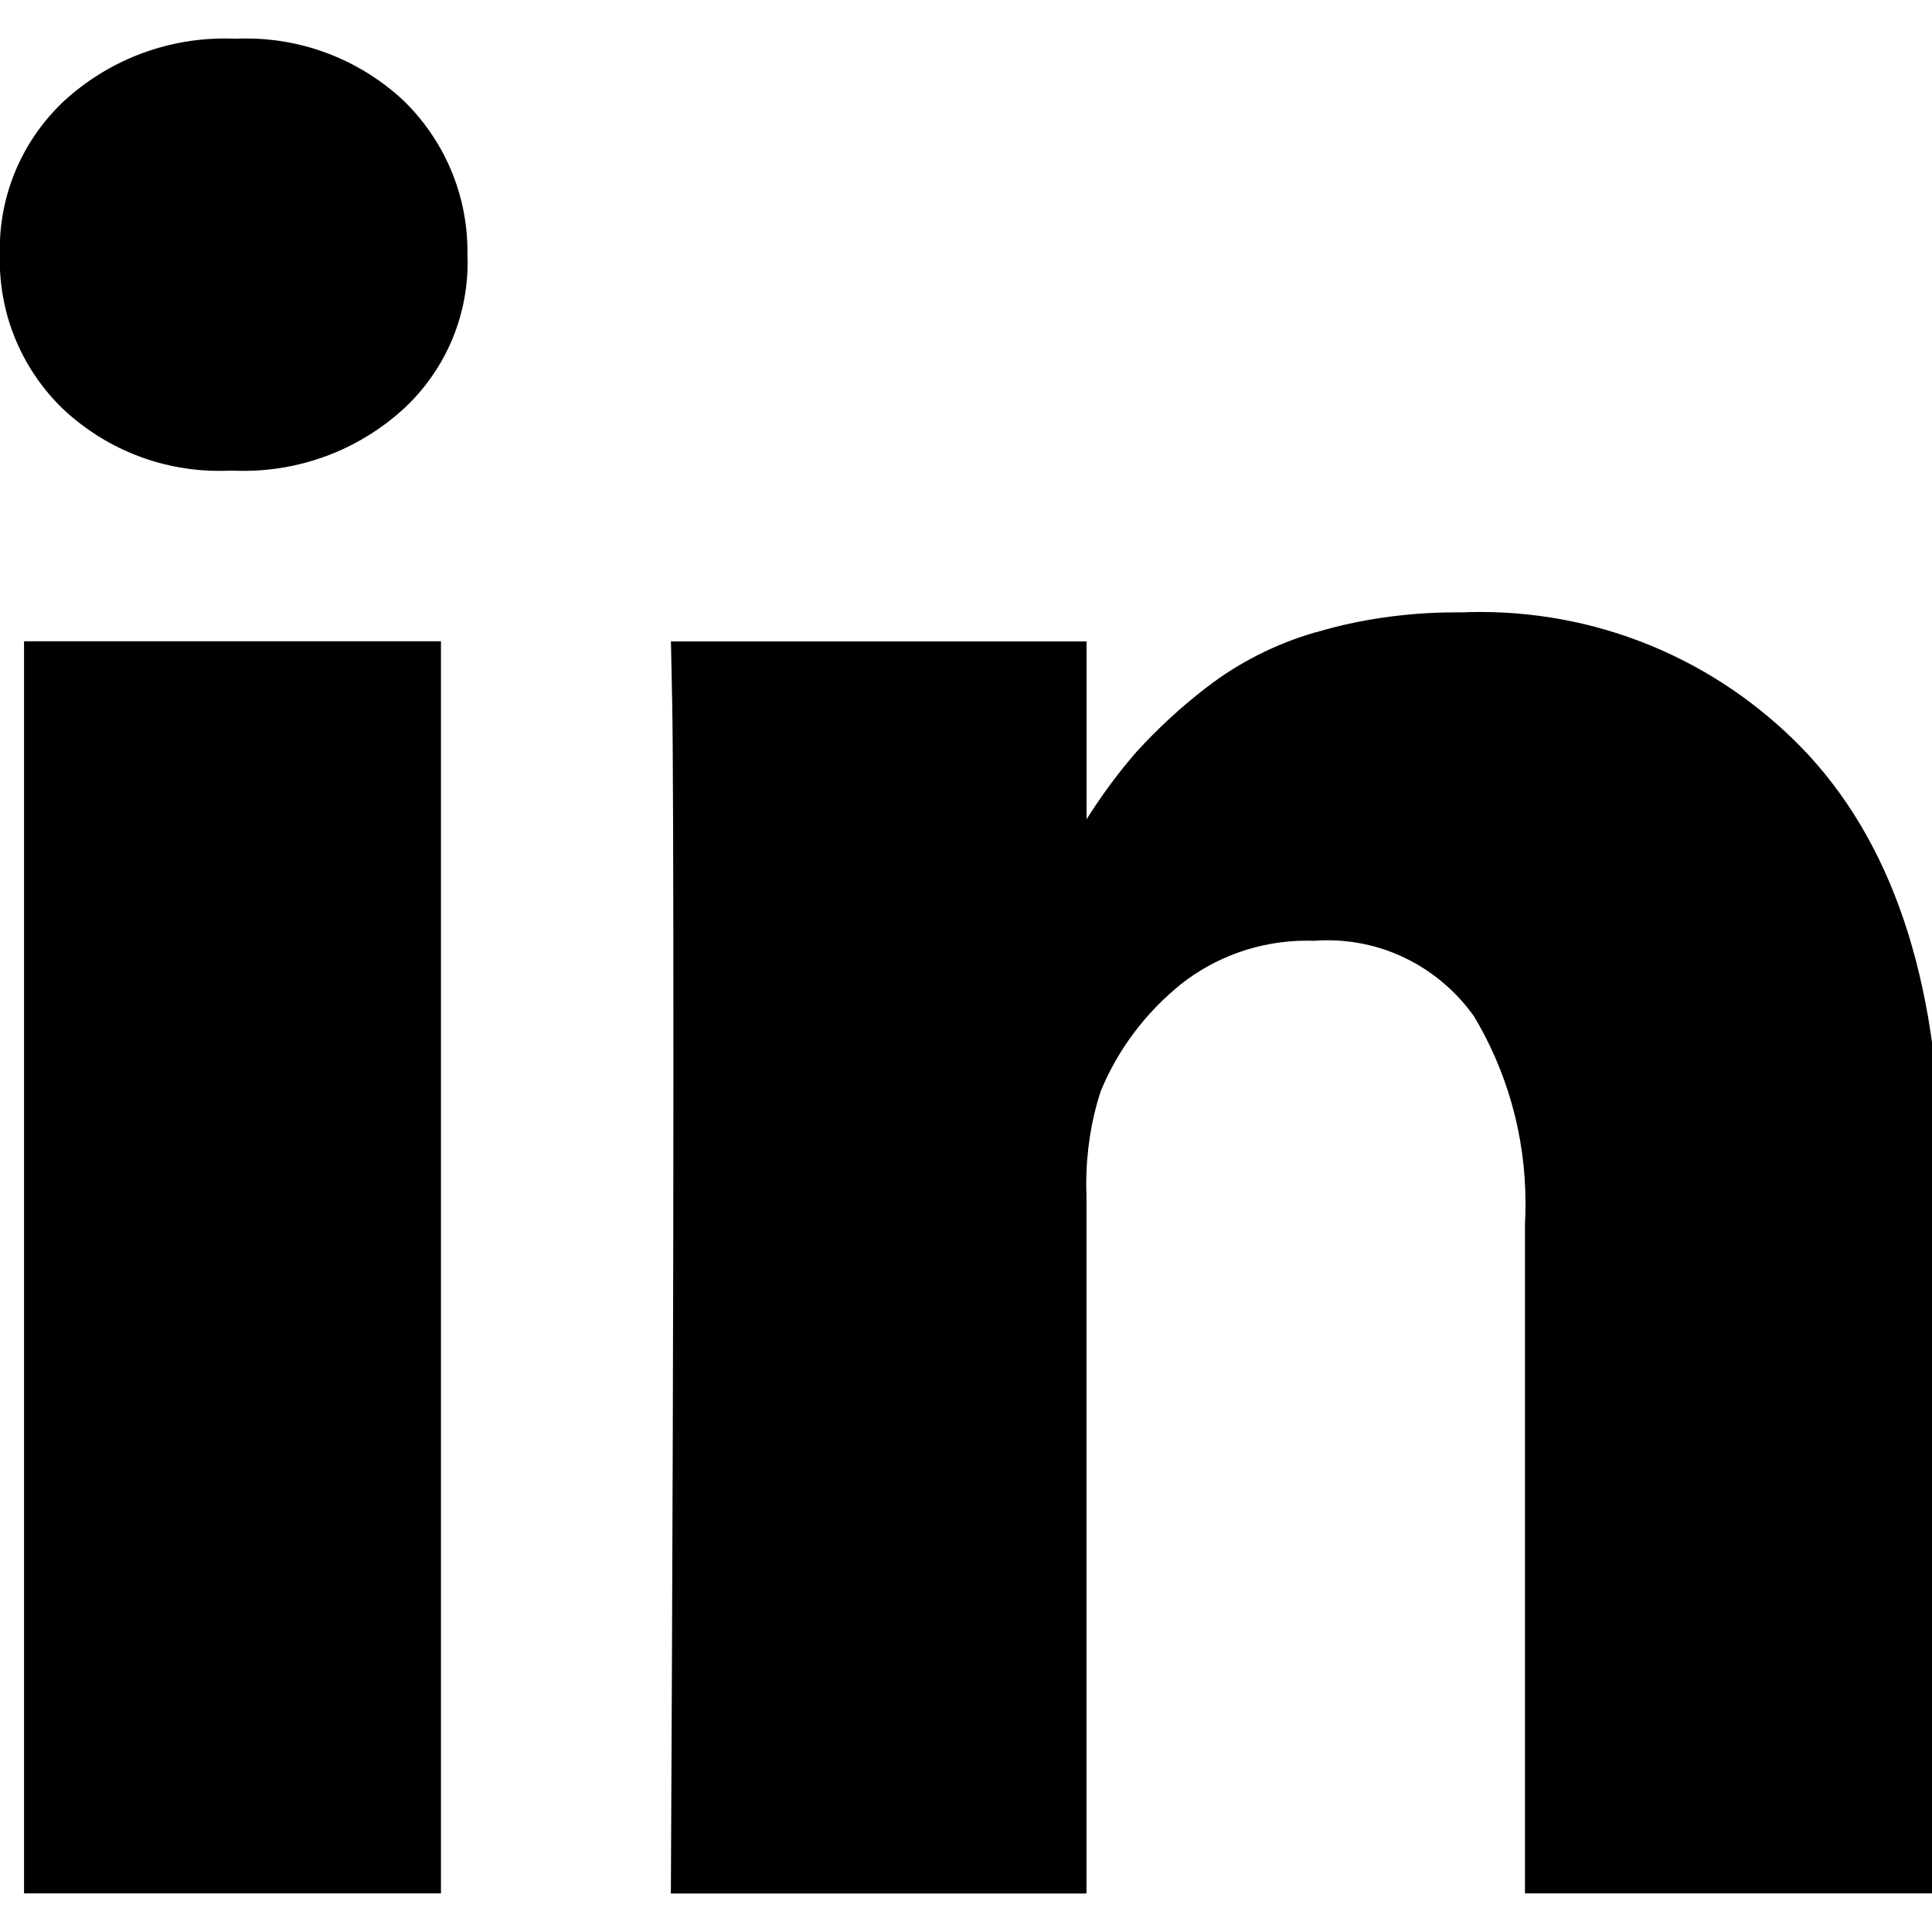
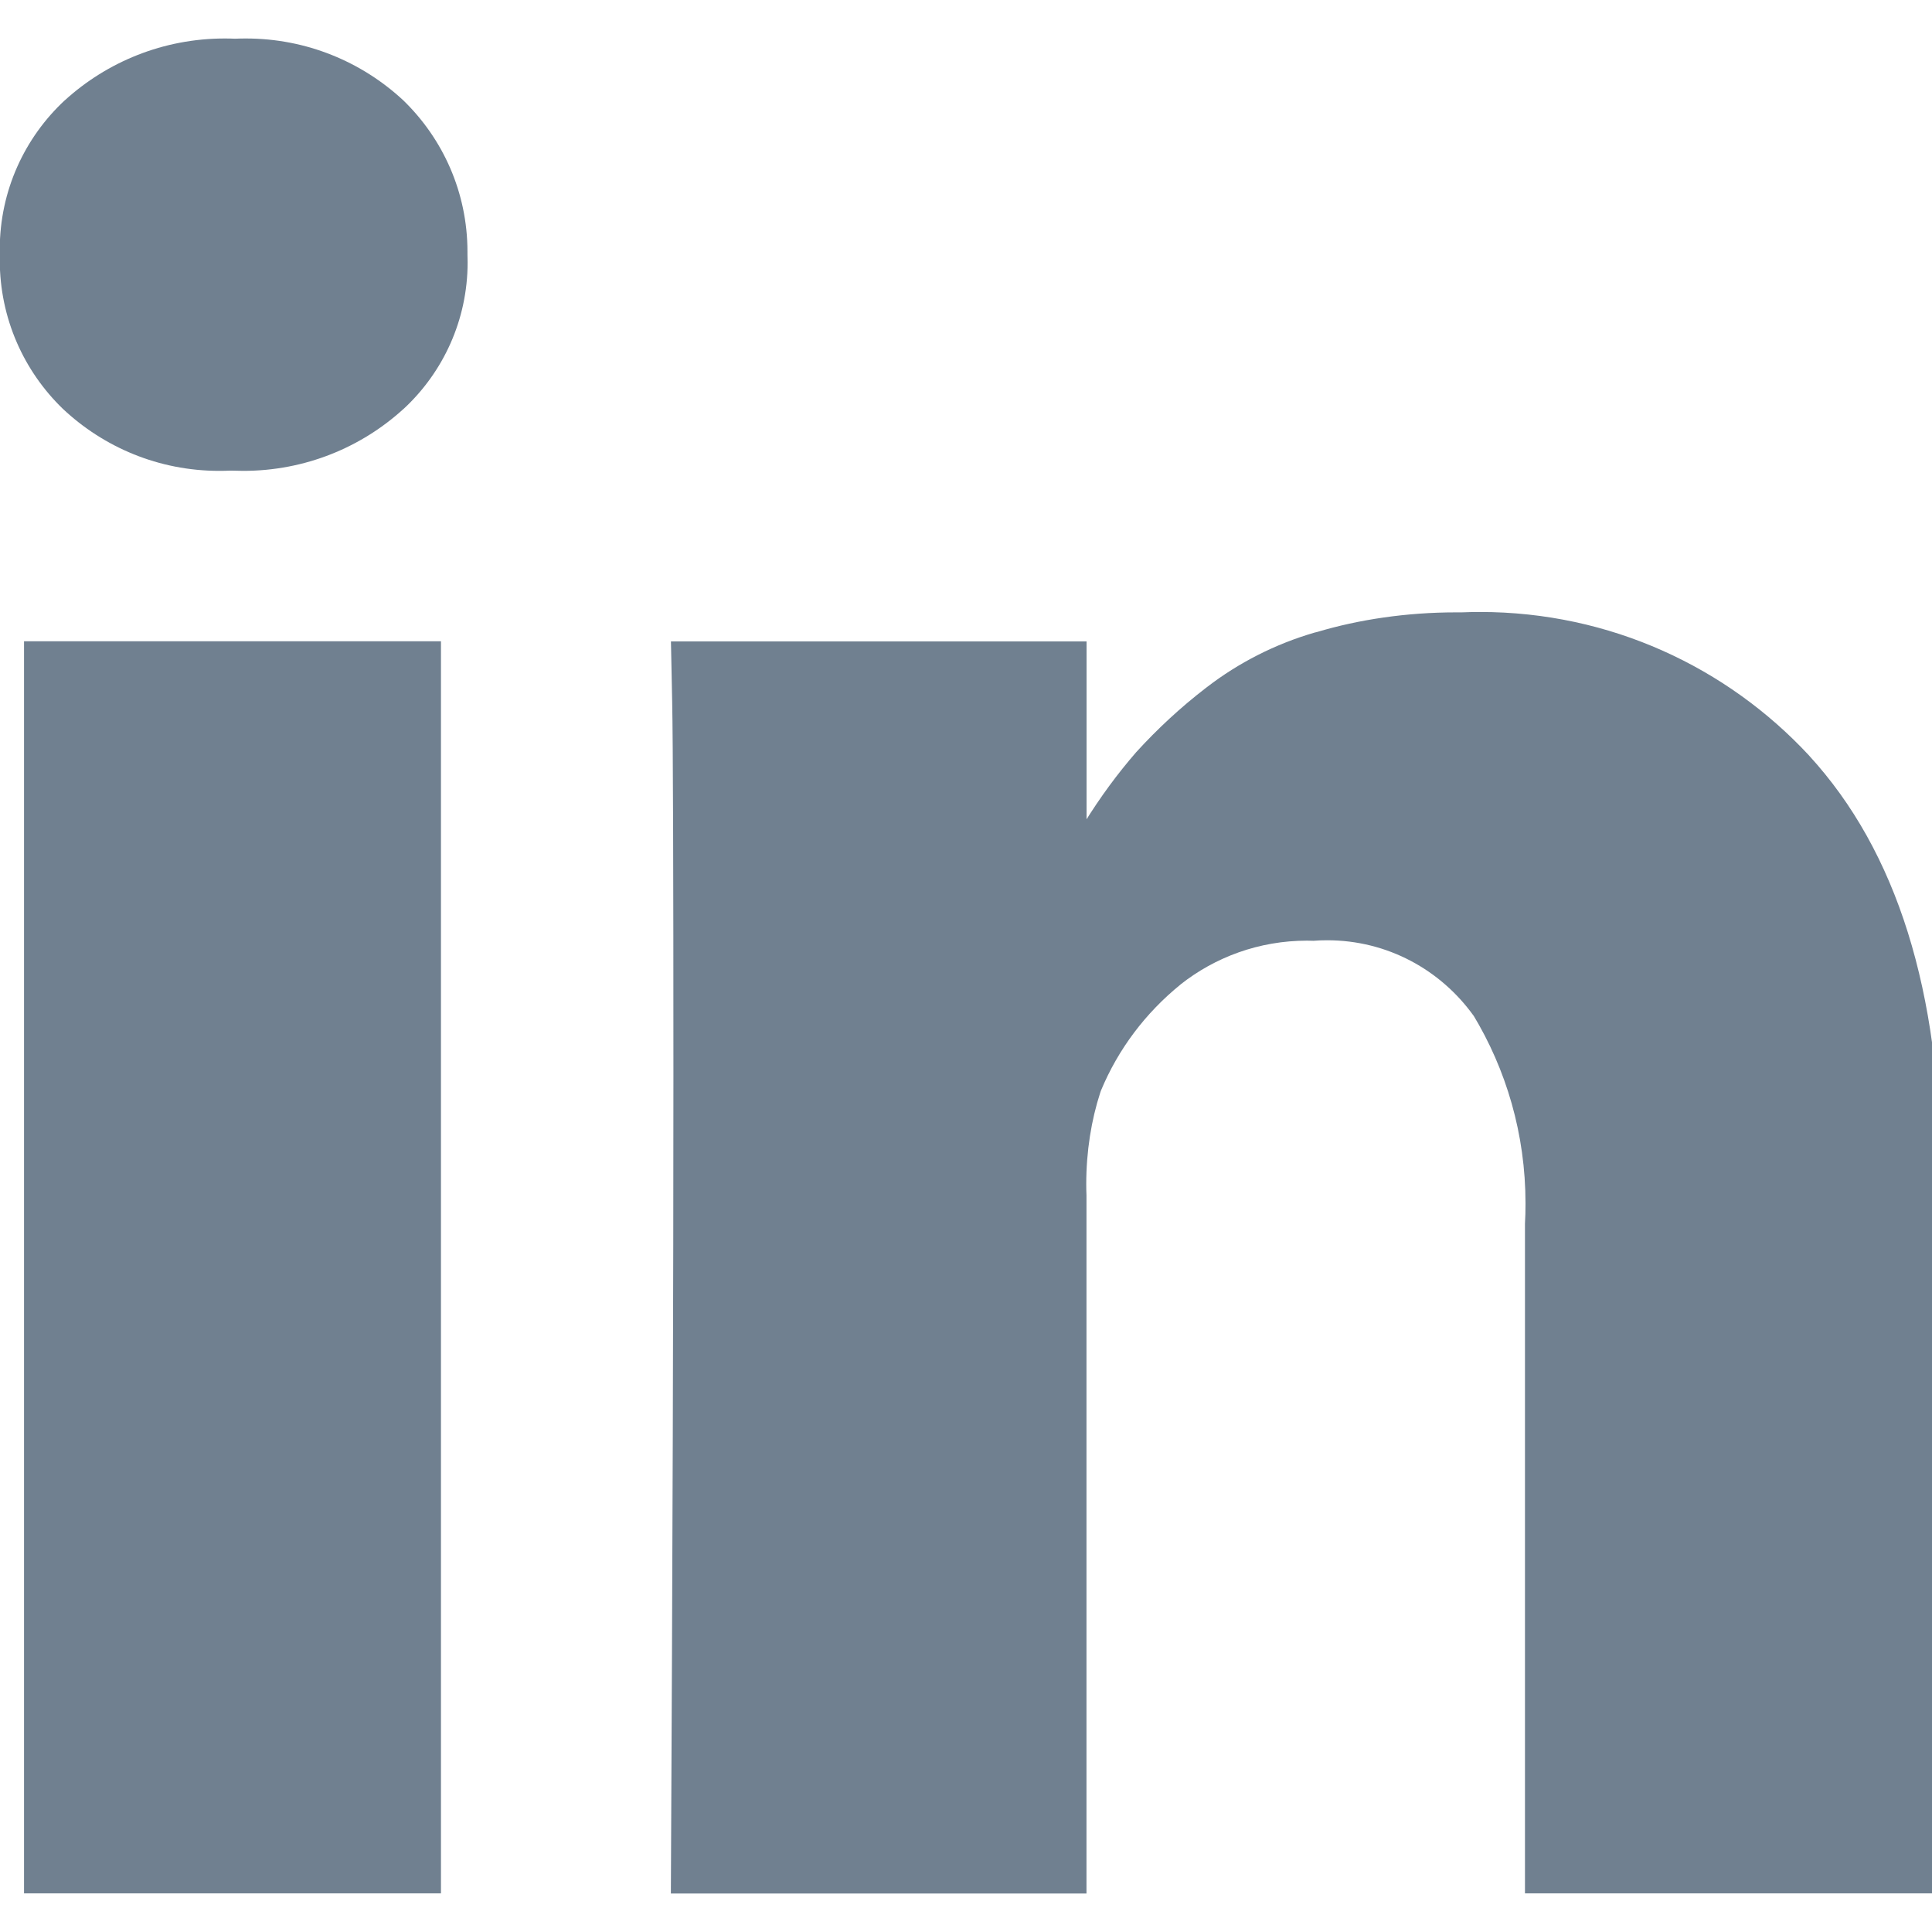
- <svg xmlns="http://www.w3.org/2000/svg" fill="#000000" width="800px" height="800px" viewBox="0 -0.5 25 25">
+ <svg xmlns="http://www.w3.org/2000/svg" fill="slategrey" width="800px" height="800px" viewBox="0 -0.5 25 25">
  <path d="m5.706 7.798v16.202h-5.395v-16.202zm.343-5.002c.001.029.002.063.002.098 0 .749-.318 1.423-.826 1.895l-.002.001c-.545.498-1.274.803-2.075.803-.049 0-.099-.001-.148-.003h.007-.033c-.041.002-.089.003-.137.003-.784 0-1.496-.306-2.025-.804l.001.001c-.504-.488-.816-1.17-.816-1.925 0-.024 0-.048.001-.073v.004c-.001-.021-.001-.045-.001-.069 0-.762.324-1.448.841-1.929l.002-.001c.544-.495 1.271-.799 2.068-.799.046 0 .091.001.137.003h-.006c.043-.002.092-.003.143-.003.785 0 1.5.303 2.034.798l-.002-.002c.515.497.835 1.193.835 1.964v.042-.002zm19.062 11.92v9.284h-5.378v-8.665c.005-.079.007-.171.007-.263 0-.896-.249-1.733-.682-2.447l.012.021c-.427-.596-1.117-.979-1.896-.979-.06 0-.12.002-.18.007h.008c-.027-.001-.058-.002-.089-.002-.62 0-1.19.213-1.641.57l.006-.004c-.453.367-.808.836-1.032 1.375l-.008.023c-.116.355-.182.763-.182 1.187 0 .048.001.096.003.144v-.007 9.042h-5.378q.033-6.523.033-10.578t-.016-4.839l-.016-.785h5.378v2.354h-.033c.214-.345.435-.644.678-.924l-.008.009c.281-.309.583-.588.908-.838l.016-.012c.404-.311.878-.555 1.392-.704l.03-.007c.538-.161 1.157-.254 1.797-.254h.079-.004c.071-.003.154-.005.237-.005 1.681 0 3.195.714 4.256 1.856l.003.004q1.702 1.856 1.702 5.436z" />
</svg>
